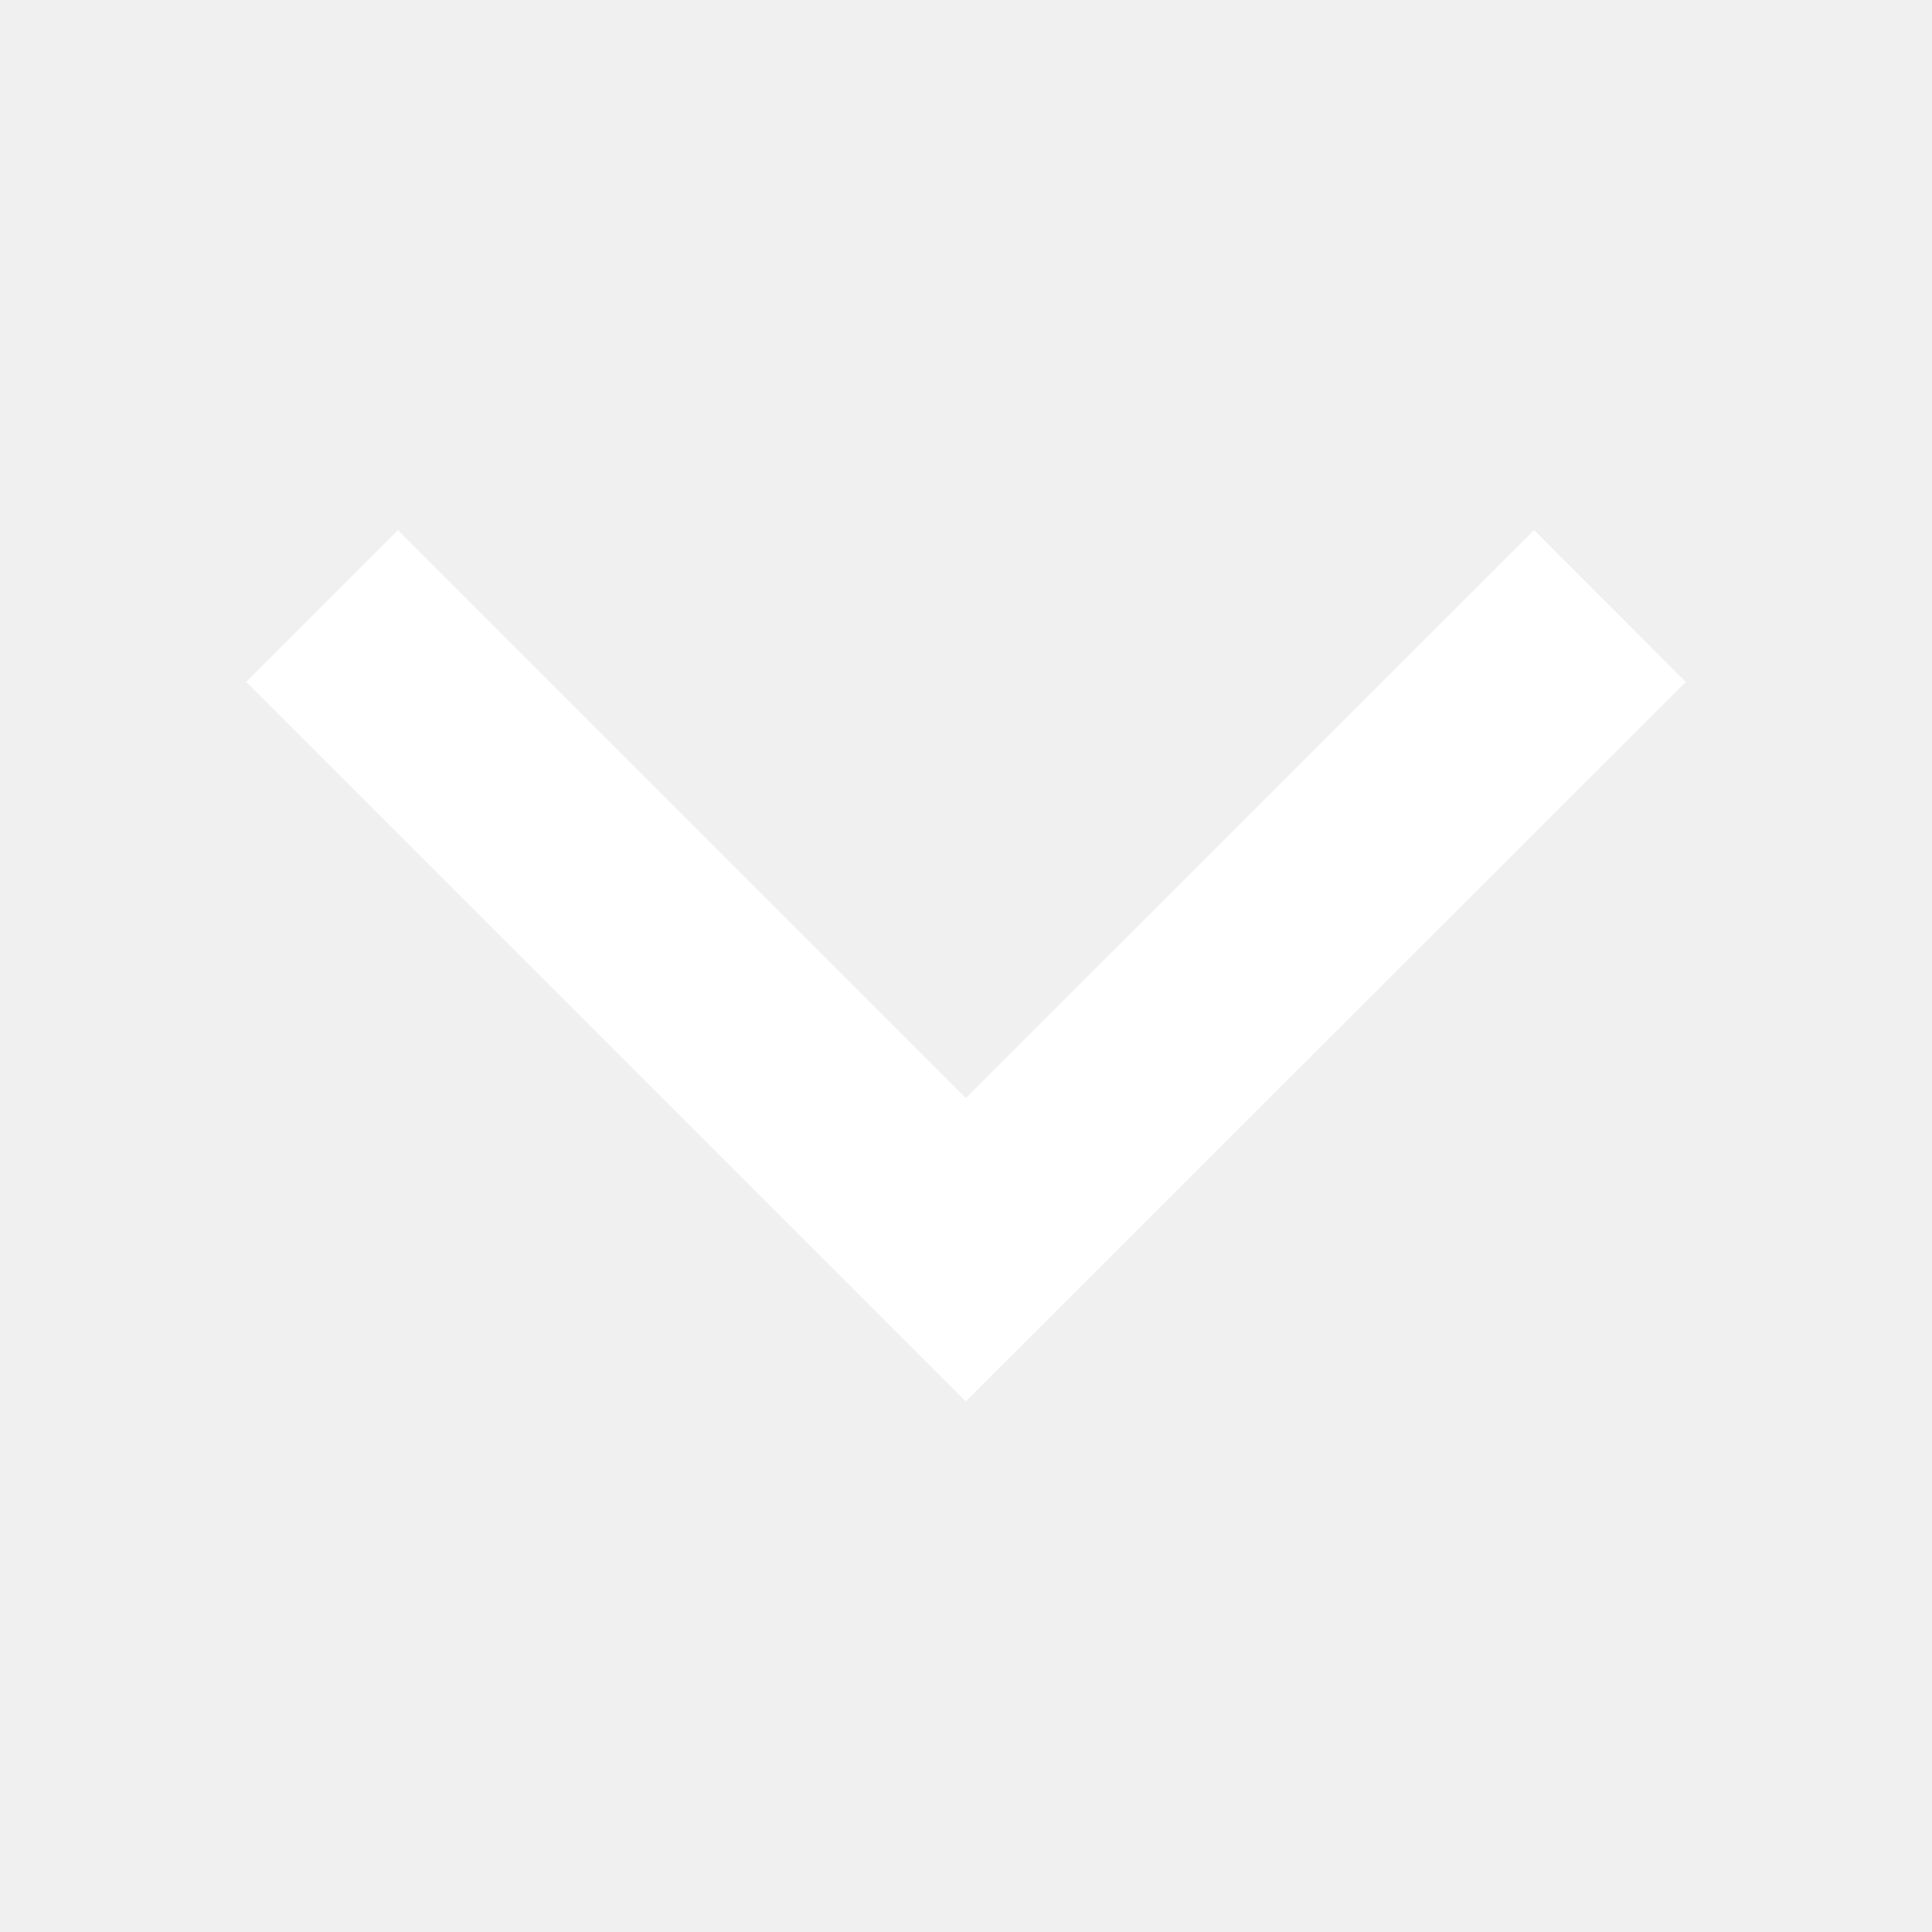
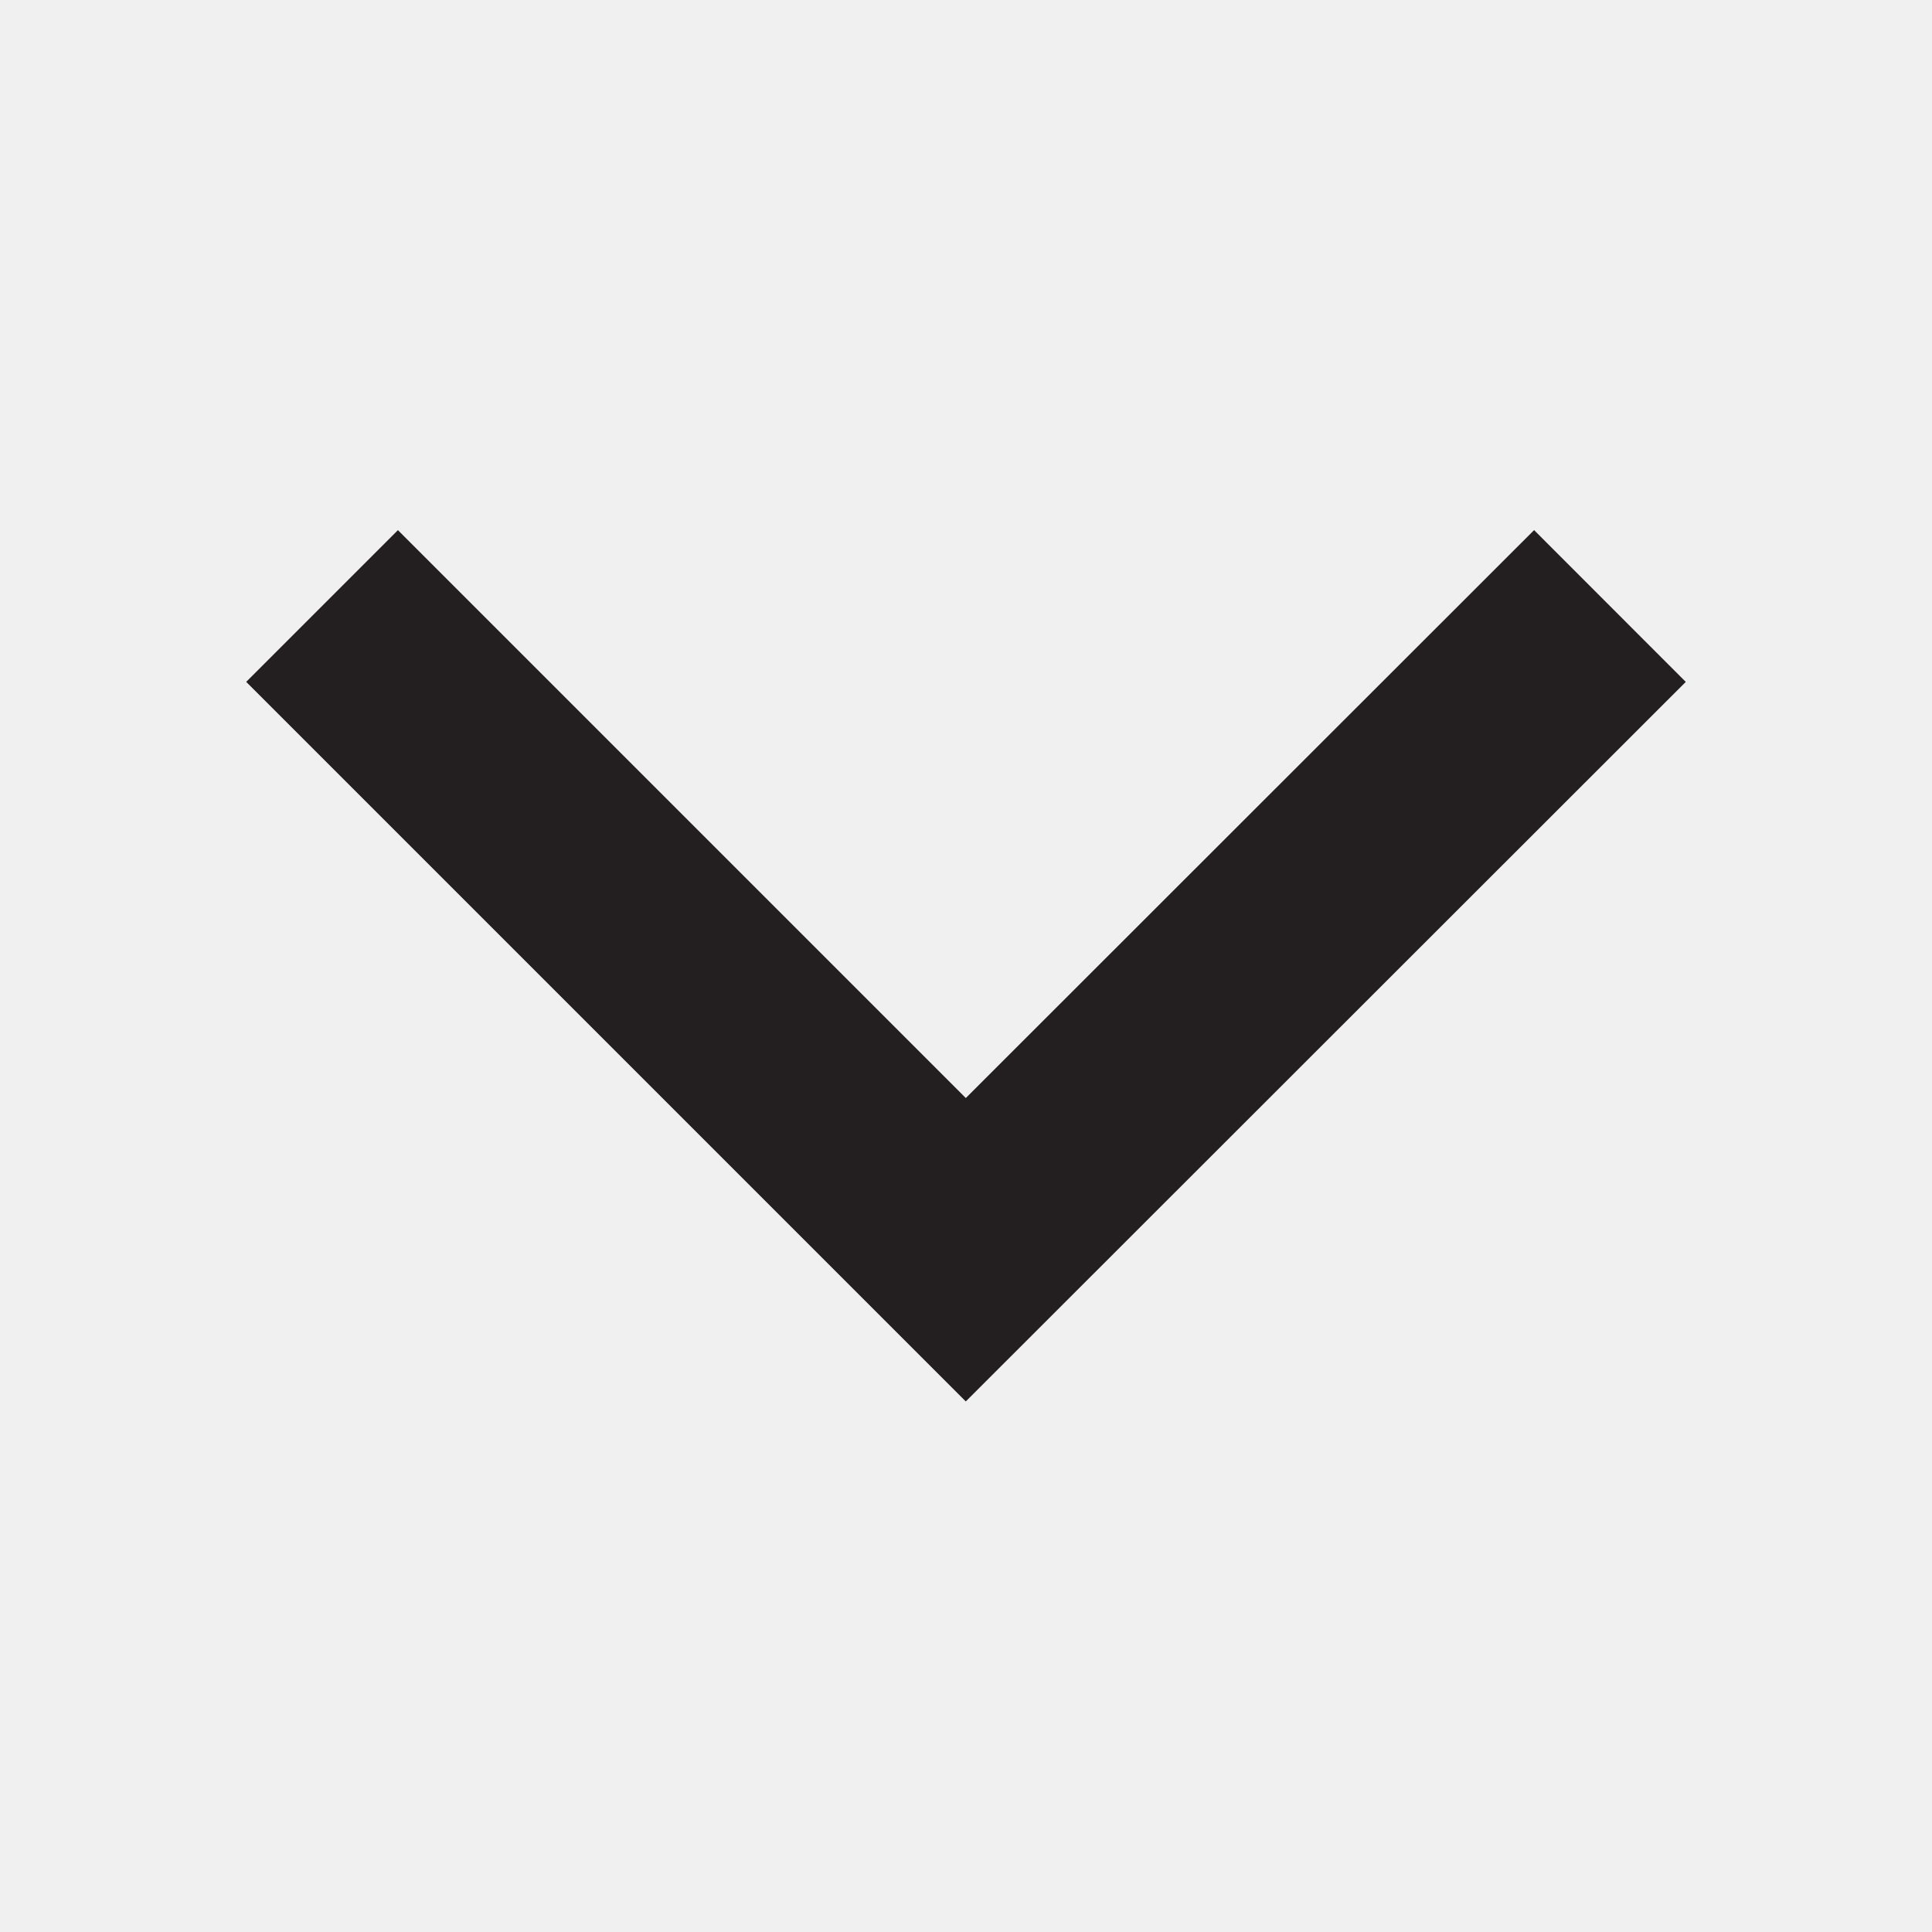
<svg xmlns="http://www.w3.org/2000/svg" width="18" height="18" version="1.1" viewBox="0 0 4.763 4.763" xml:space="preserve">
-   <path d="m3.969 1.494-1.588 1.587-1.587-1.587" fill="none" stroke="#fff" stroke-width=".529" />
+   <path d="m3.969 1.494-1.588 1.587-1.587-1.587" fill="none" stroke="#231F20" stroke-width=".529" />
</svg>
